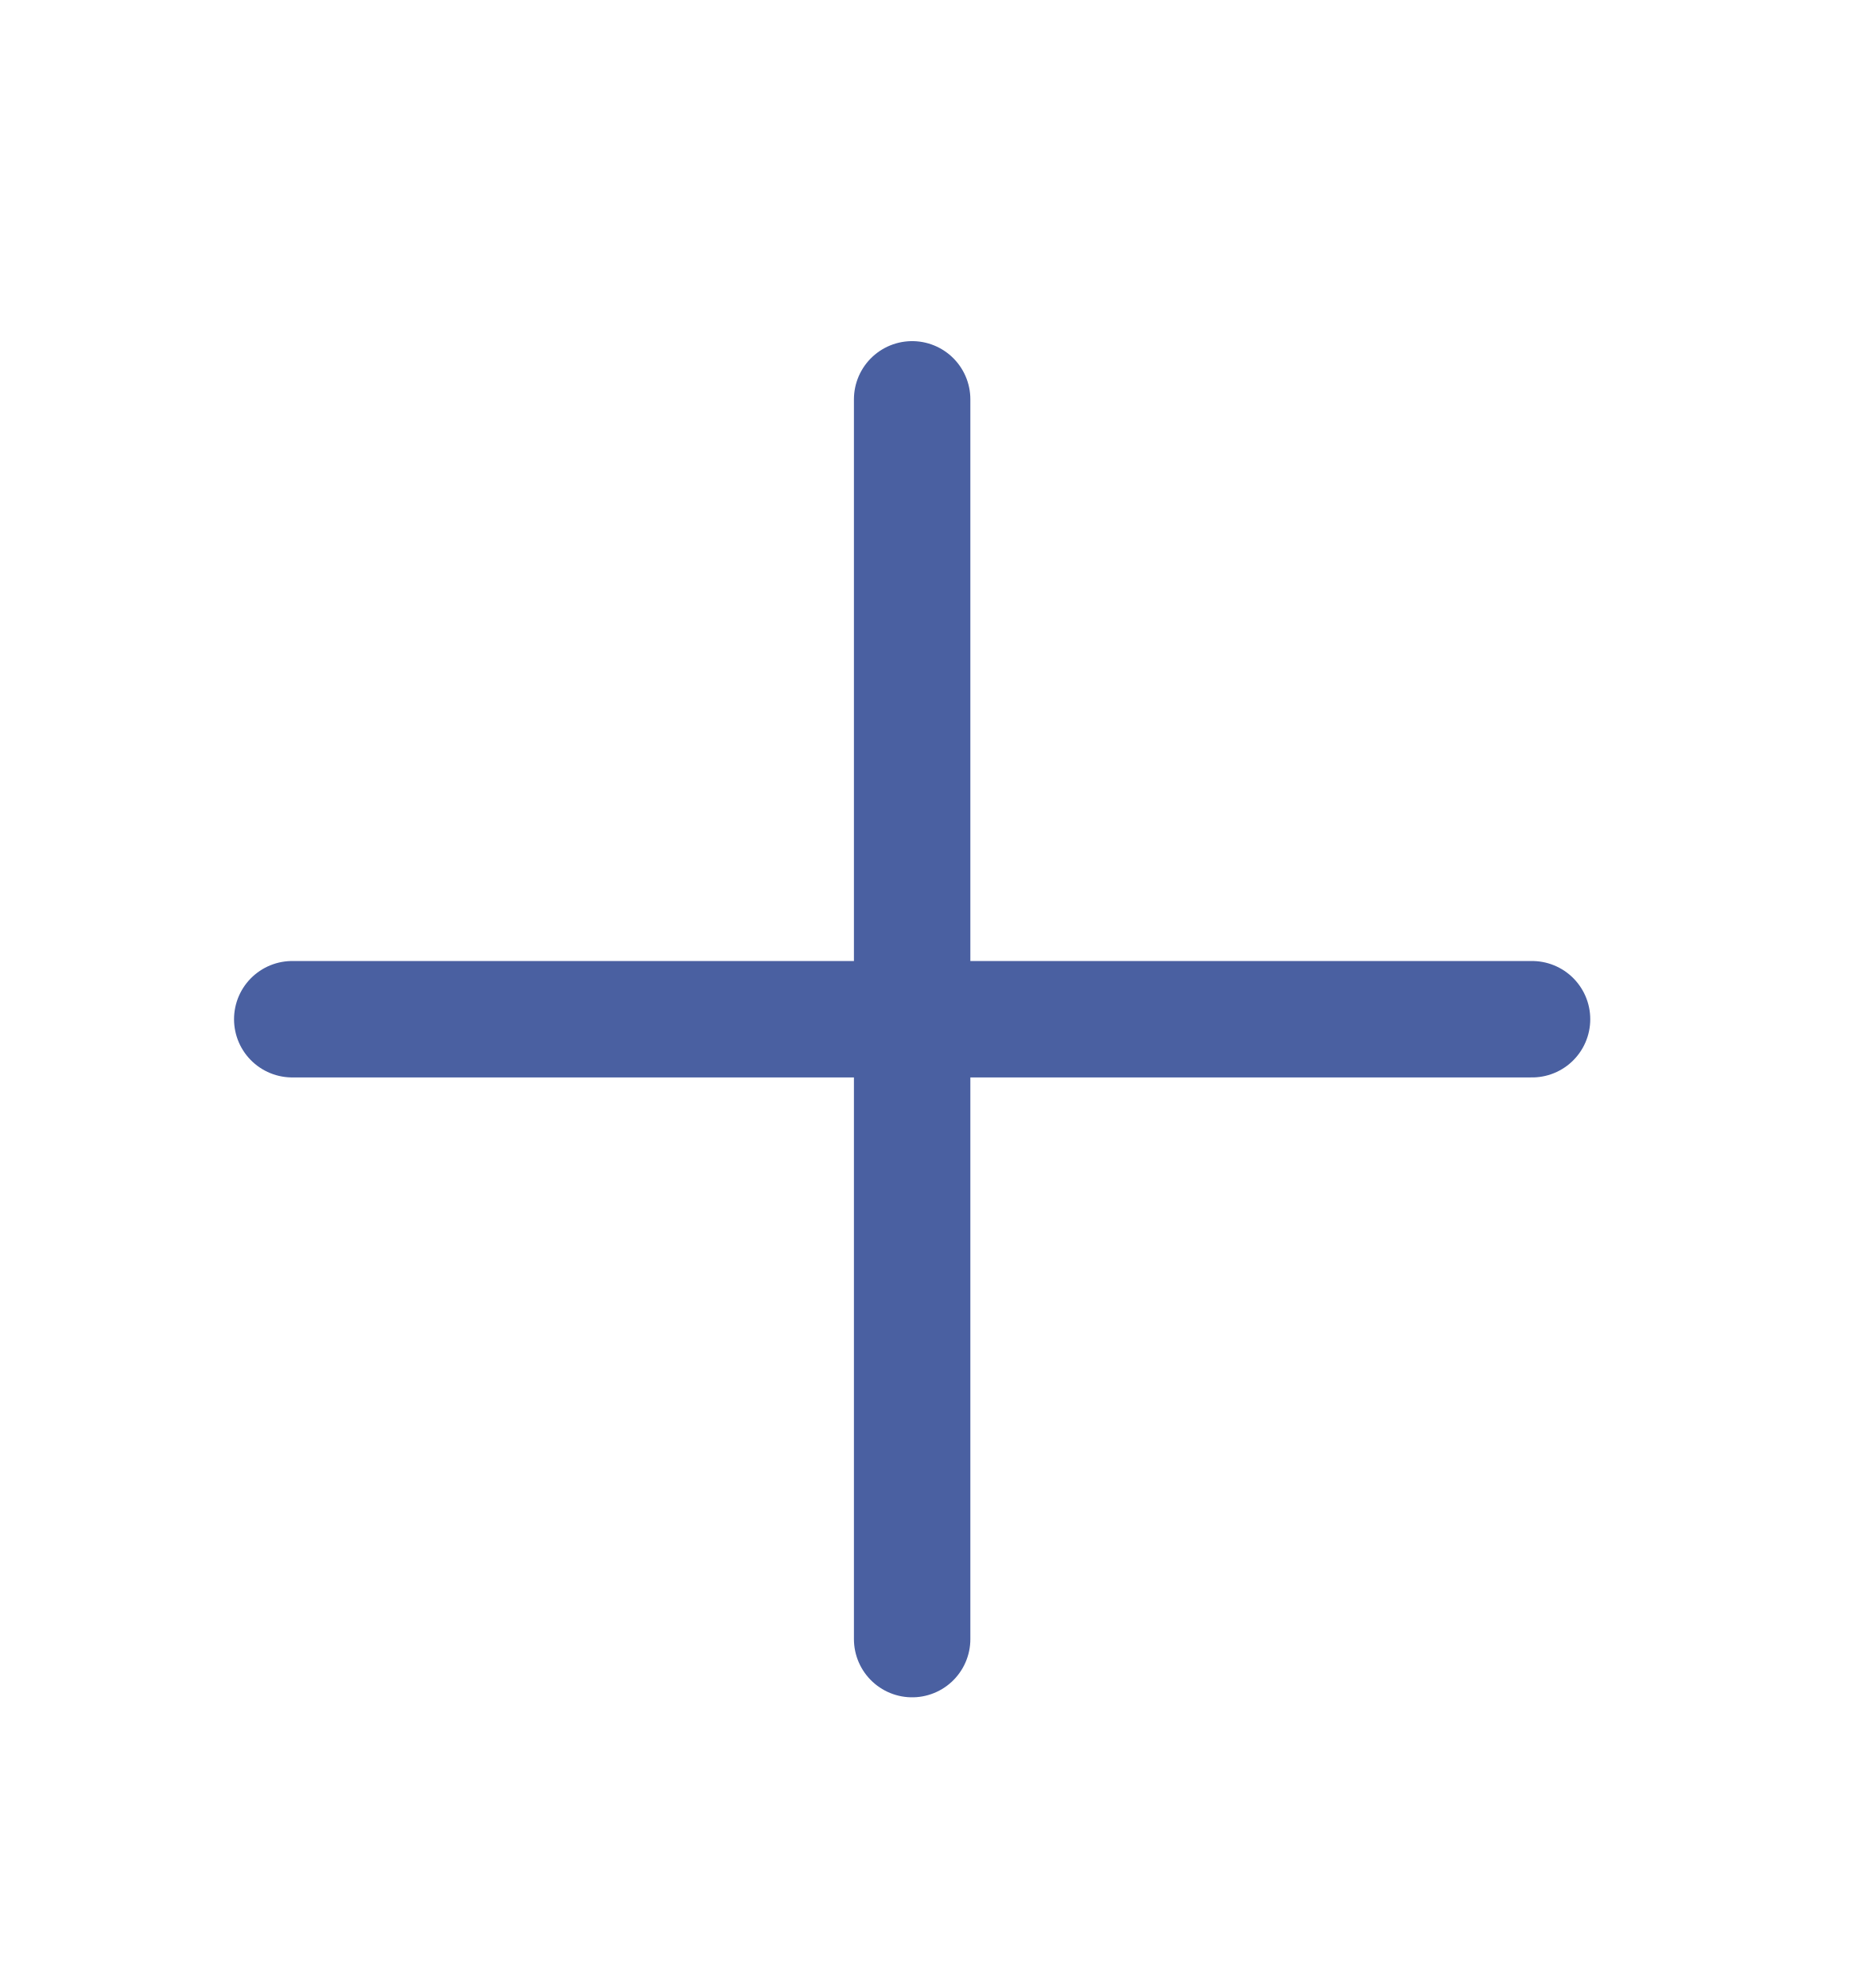
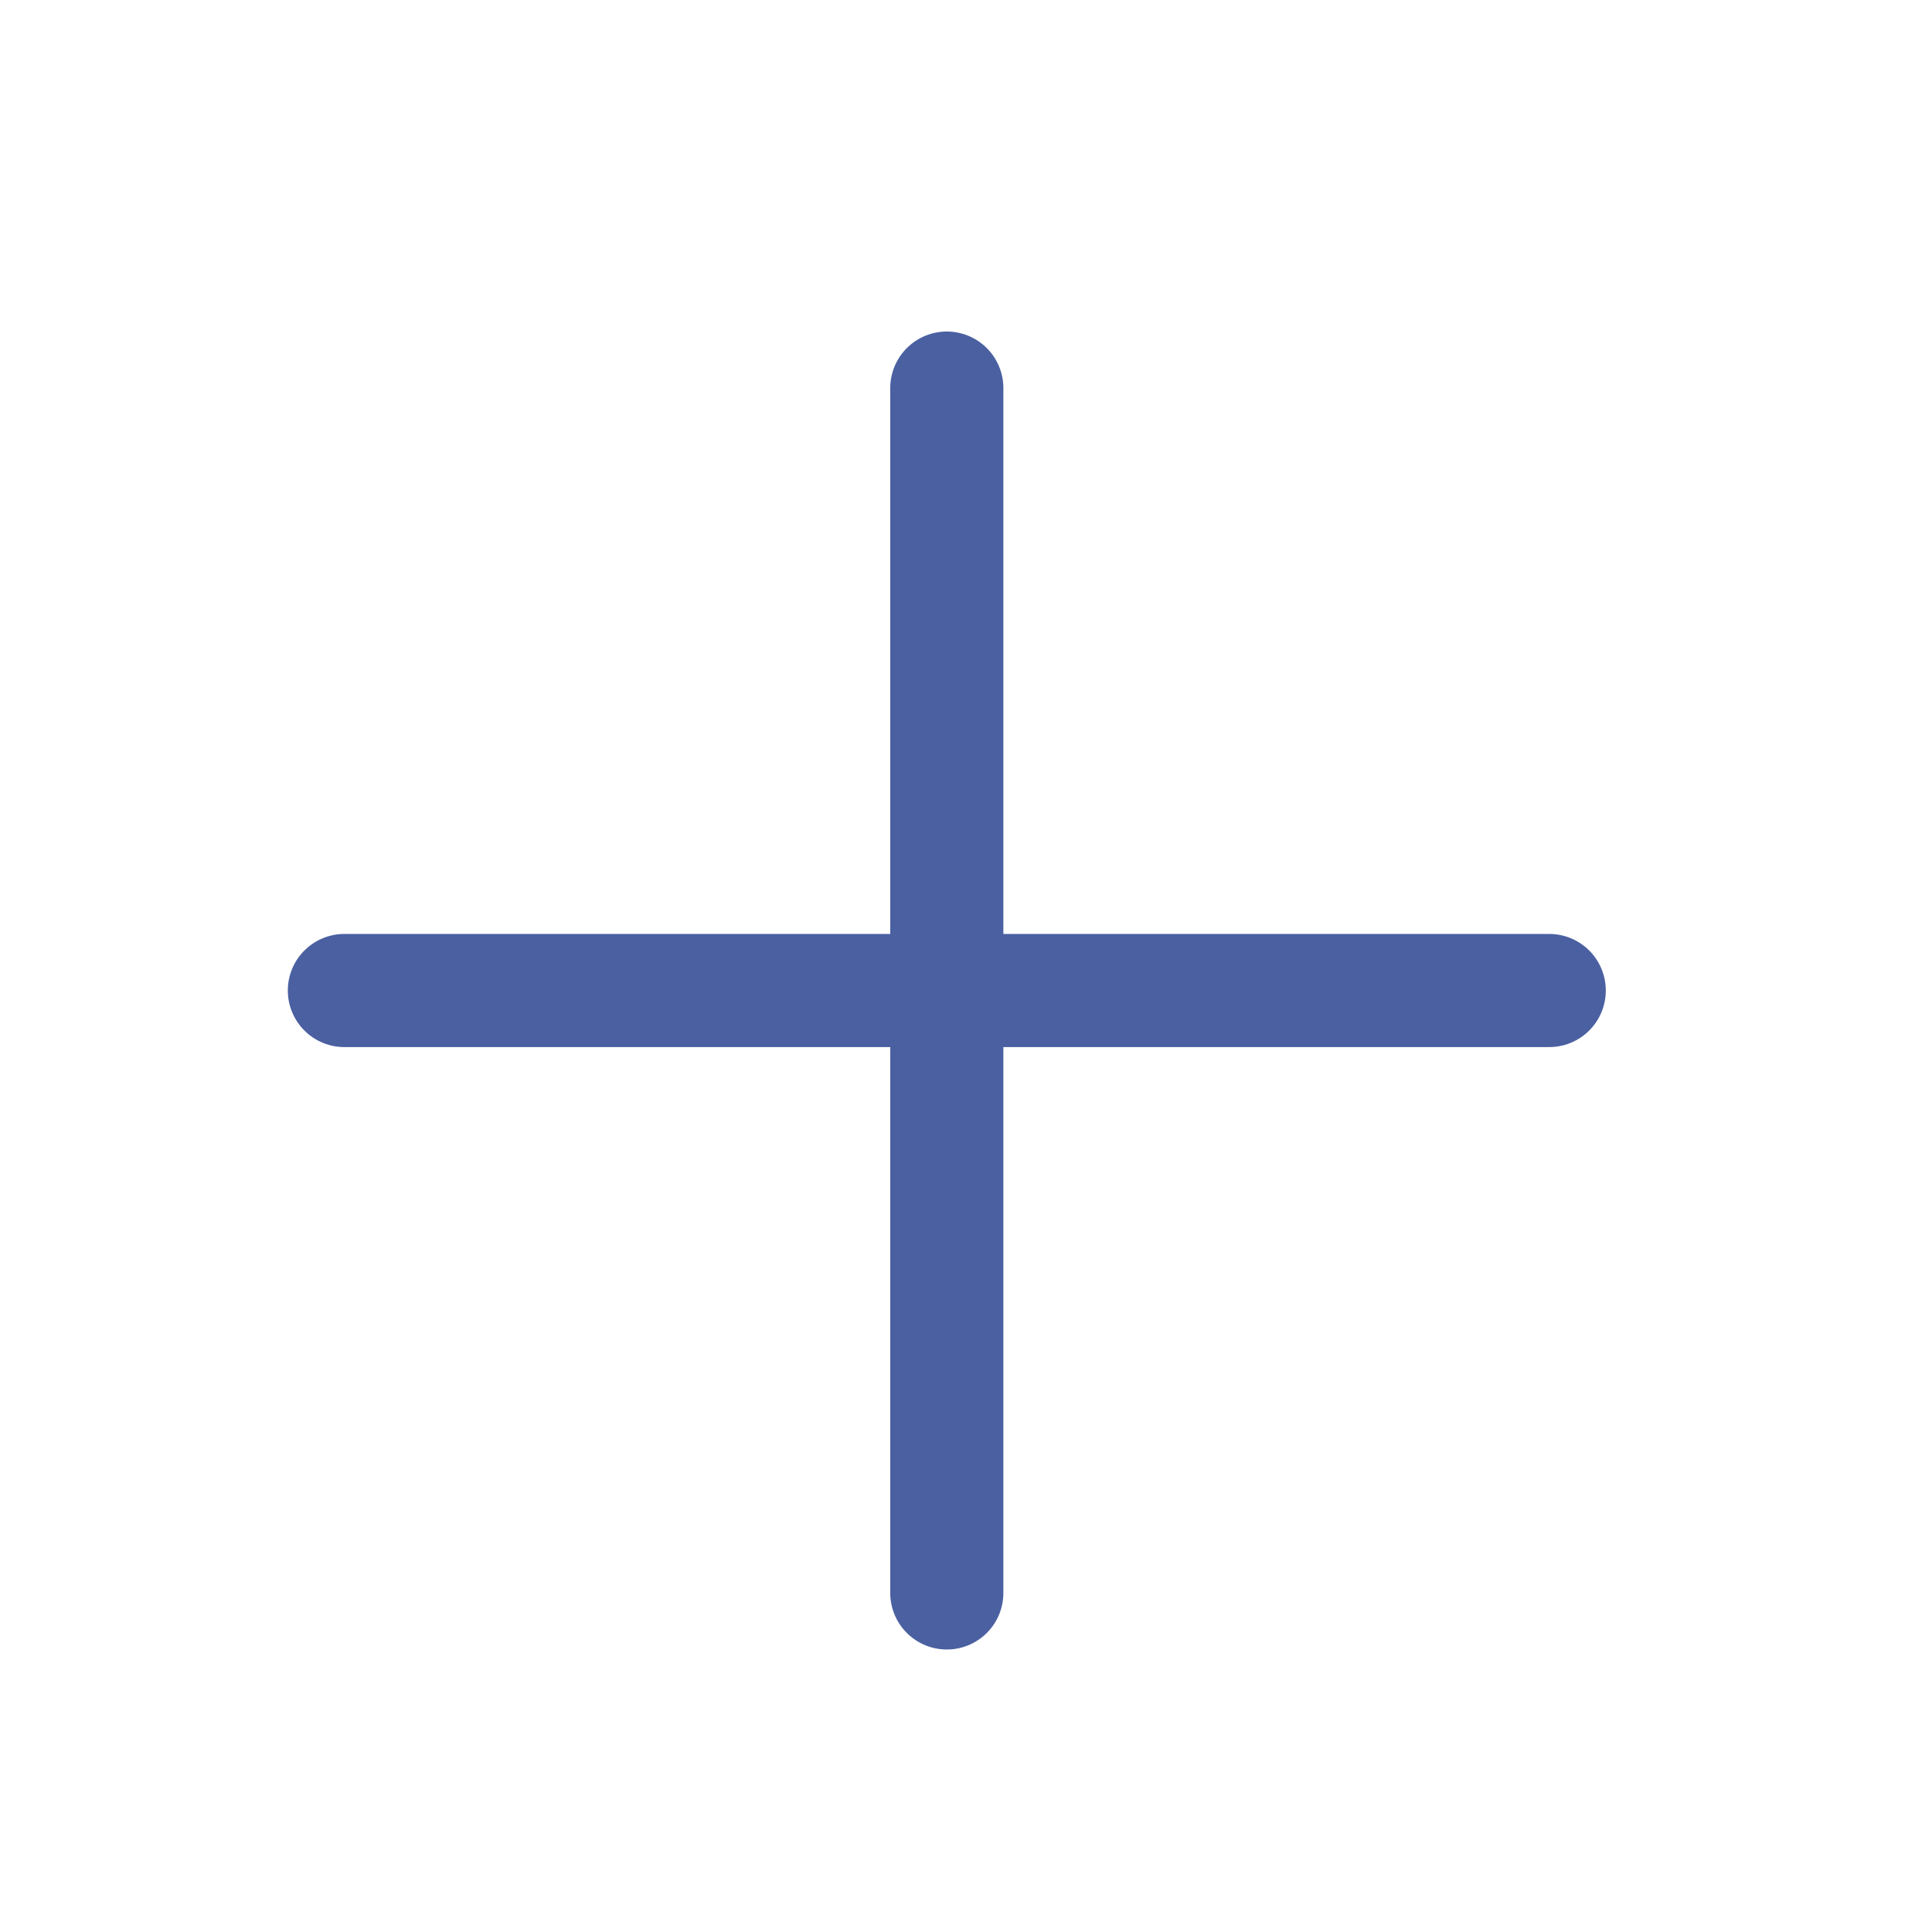
- <svg xmlns="http://www.w3.org/2000/svg" width="15" height="16" viewBox="0 0 15 16" fill="none">
-   <path d="M2.352 8.203H12.33" stroke="#4A60A1" stroke-width="0.937" stroke-linecap="round" stroke-linejoin="round" />
-   <path d="M7.341 3.214V13.192" stroke="#4A60A1" stroke-width="0.937" stroke-linecap="round" stroke-linejoin="round" />
+ <svg xmlns="http://www.w3.org/2000/svg" width="16" height="16" viewBox="0 0 16 16" fill="none">
+   <path d="M2.852 8.203H12.83" stroke="#4A60A1" stroke-width="0.937" stroke-linecap="round" stroke-linejoin="round" />
+   <path d="M7.841 3.214V13.192" stroke="#4A60A1" stroke-width="0.937" stroke-linecap="round" stroke-linejoin="round" />
</svg>
